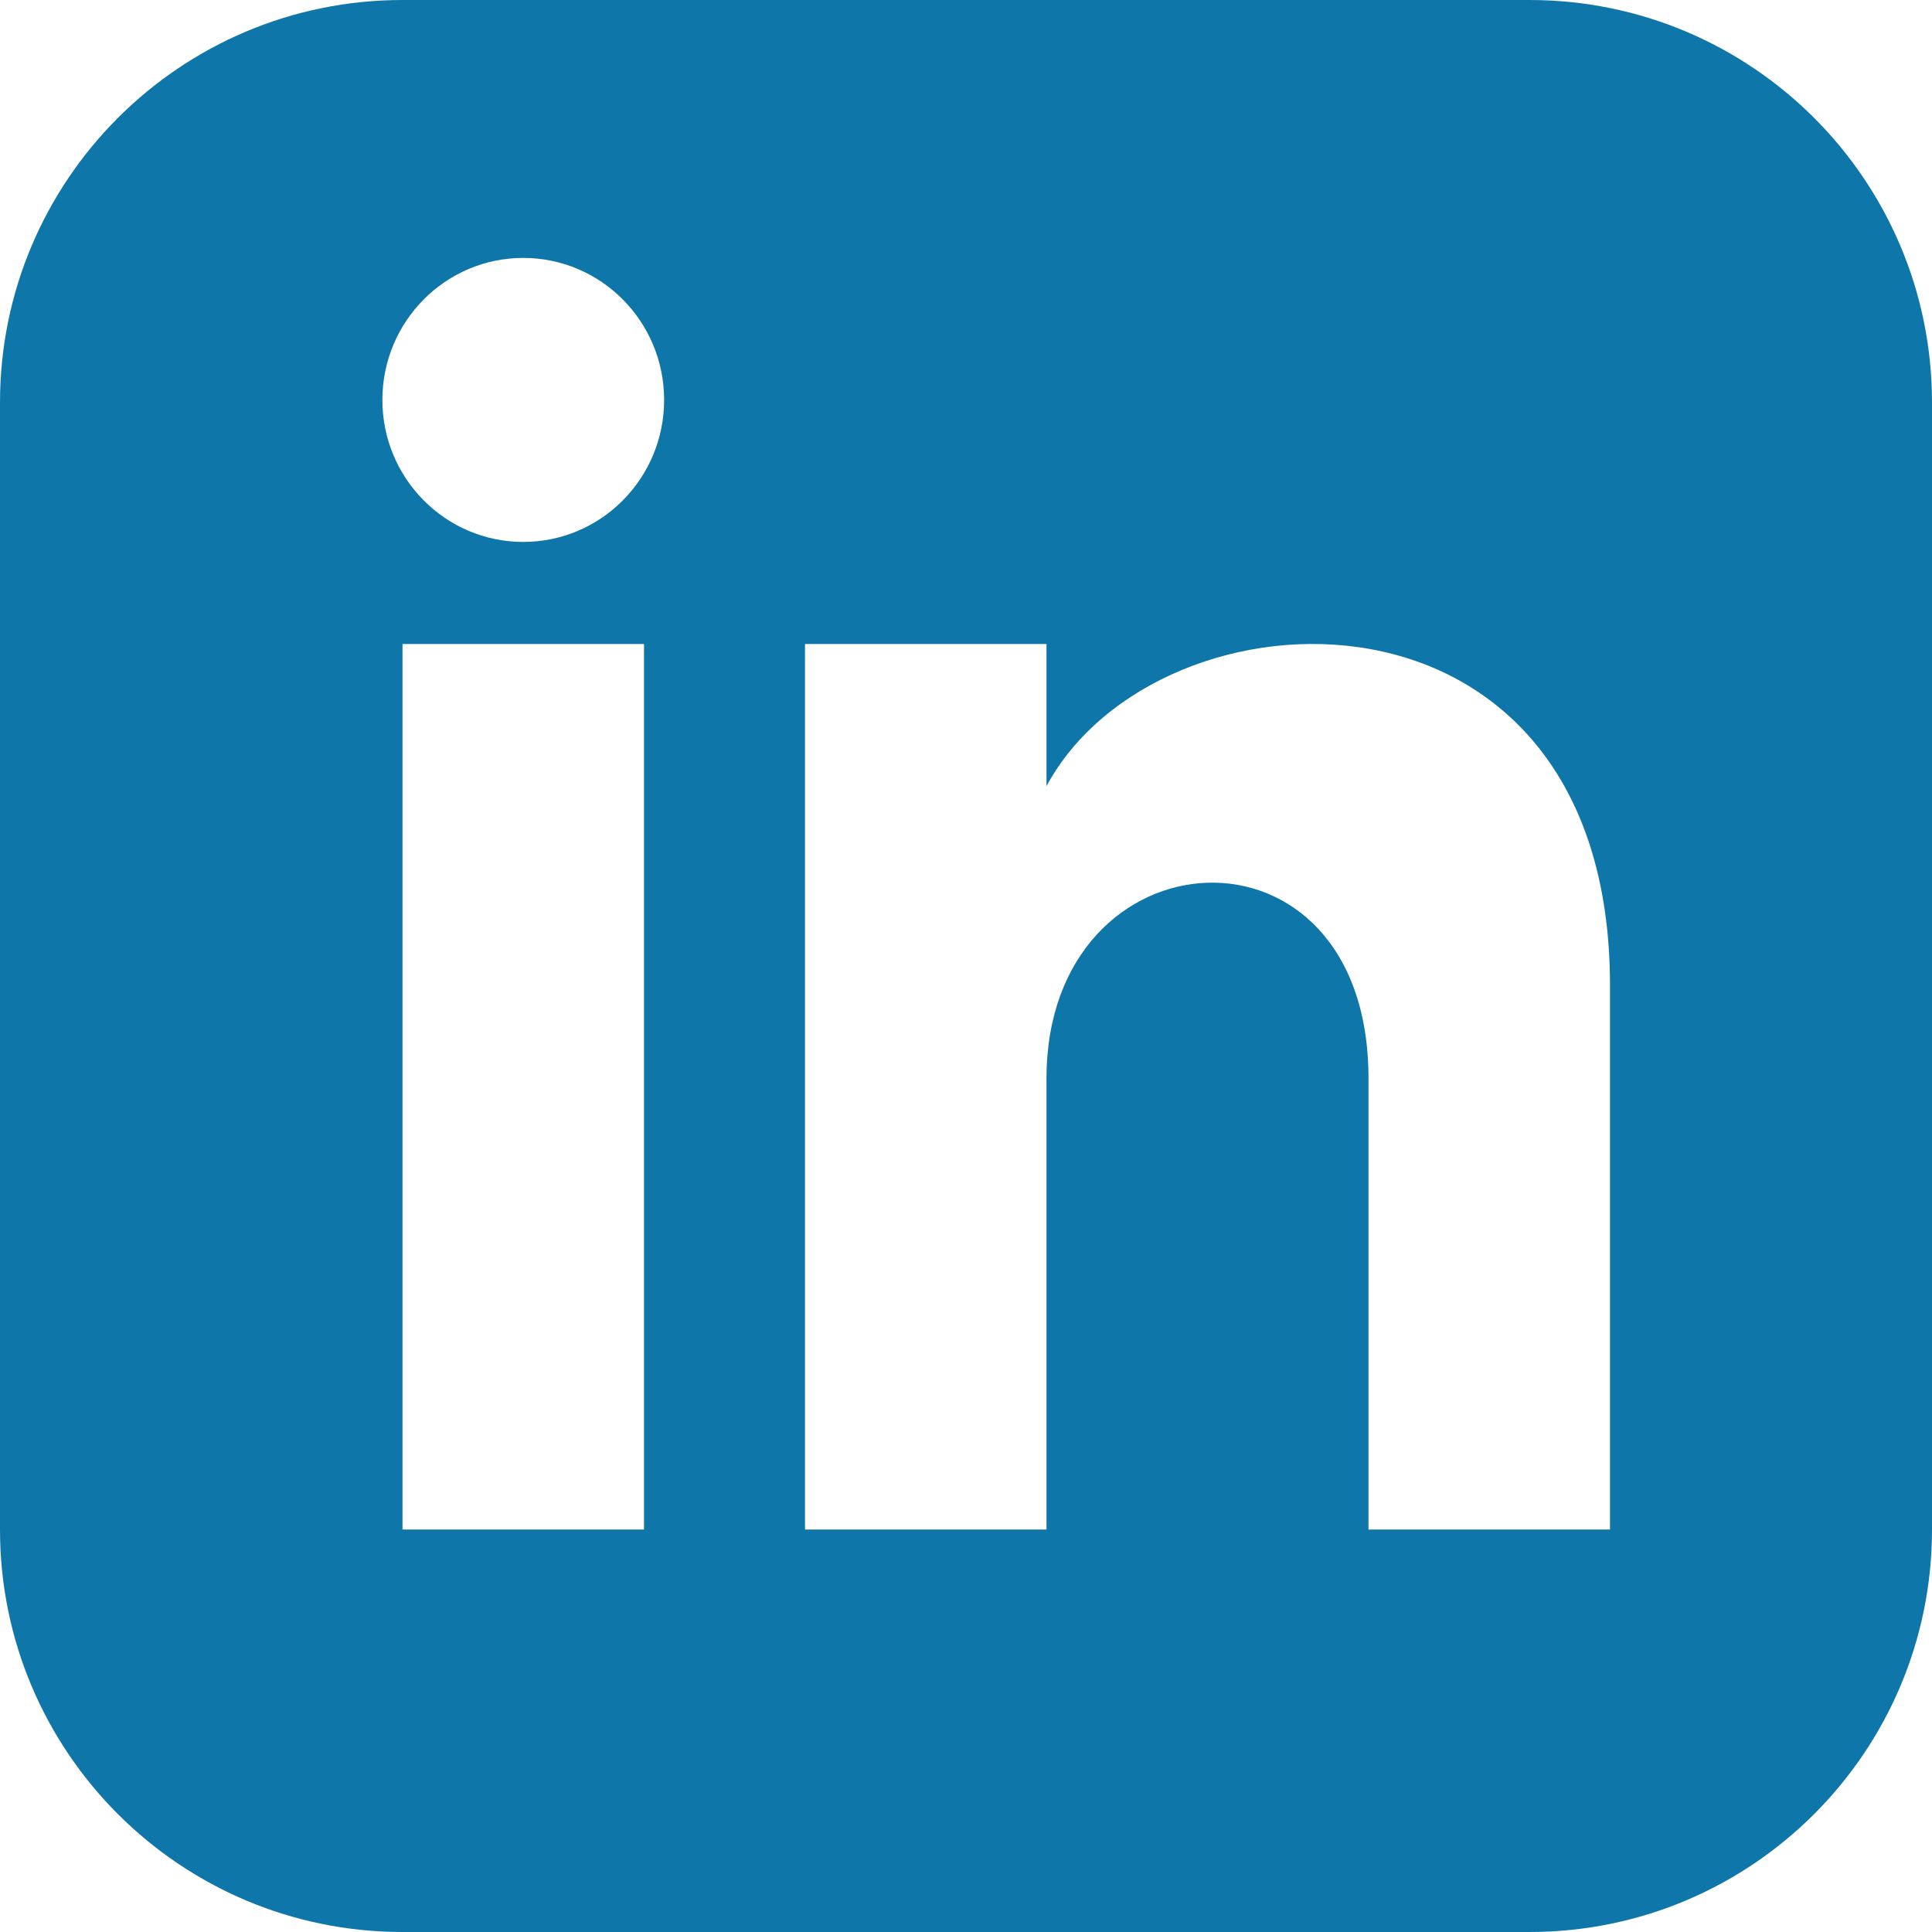
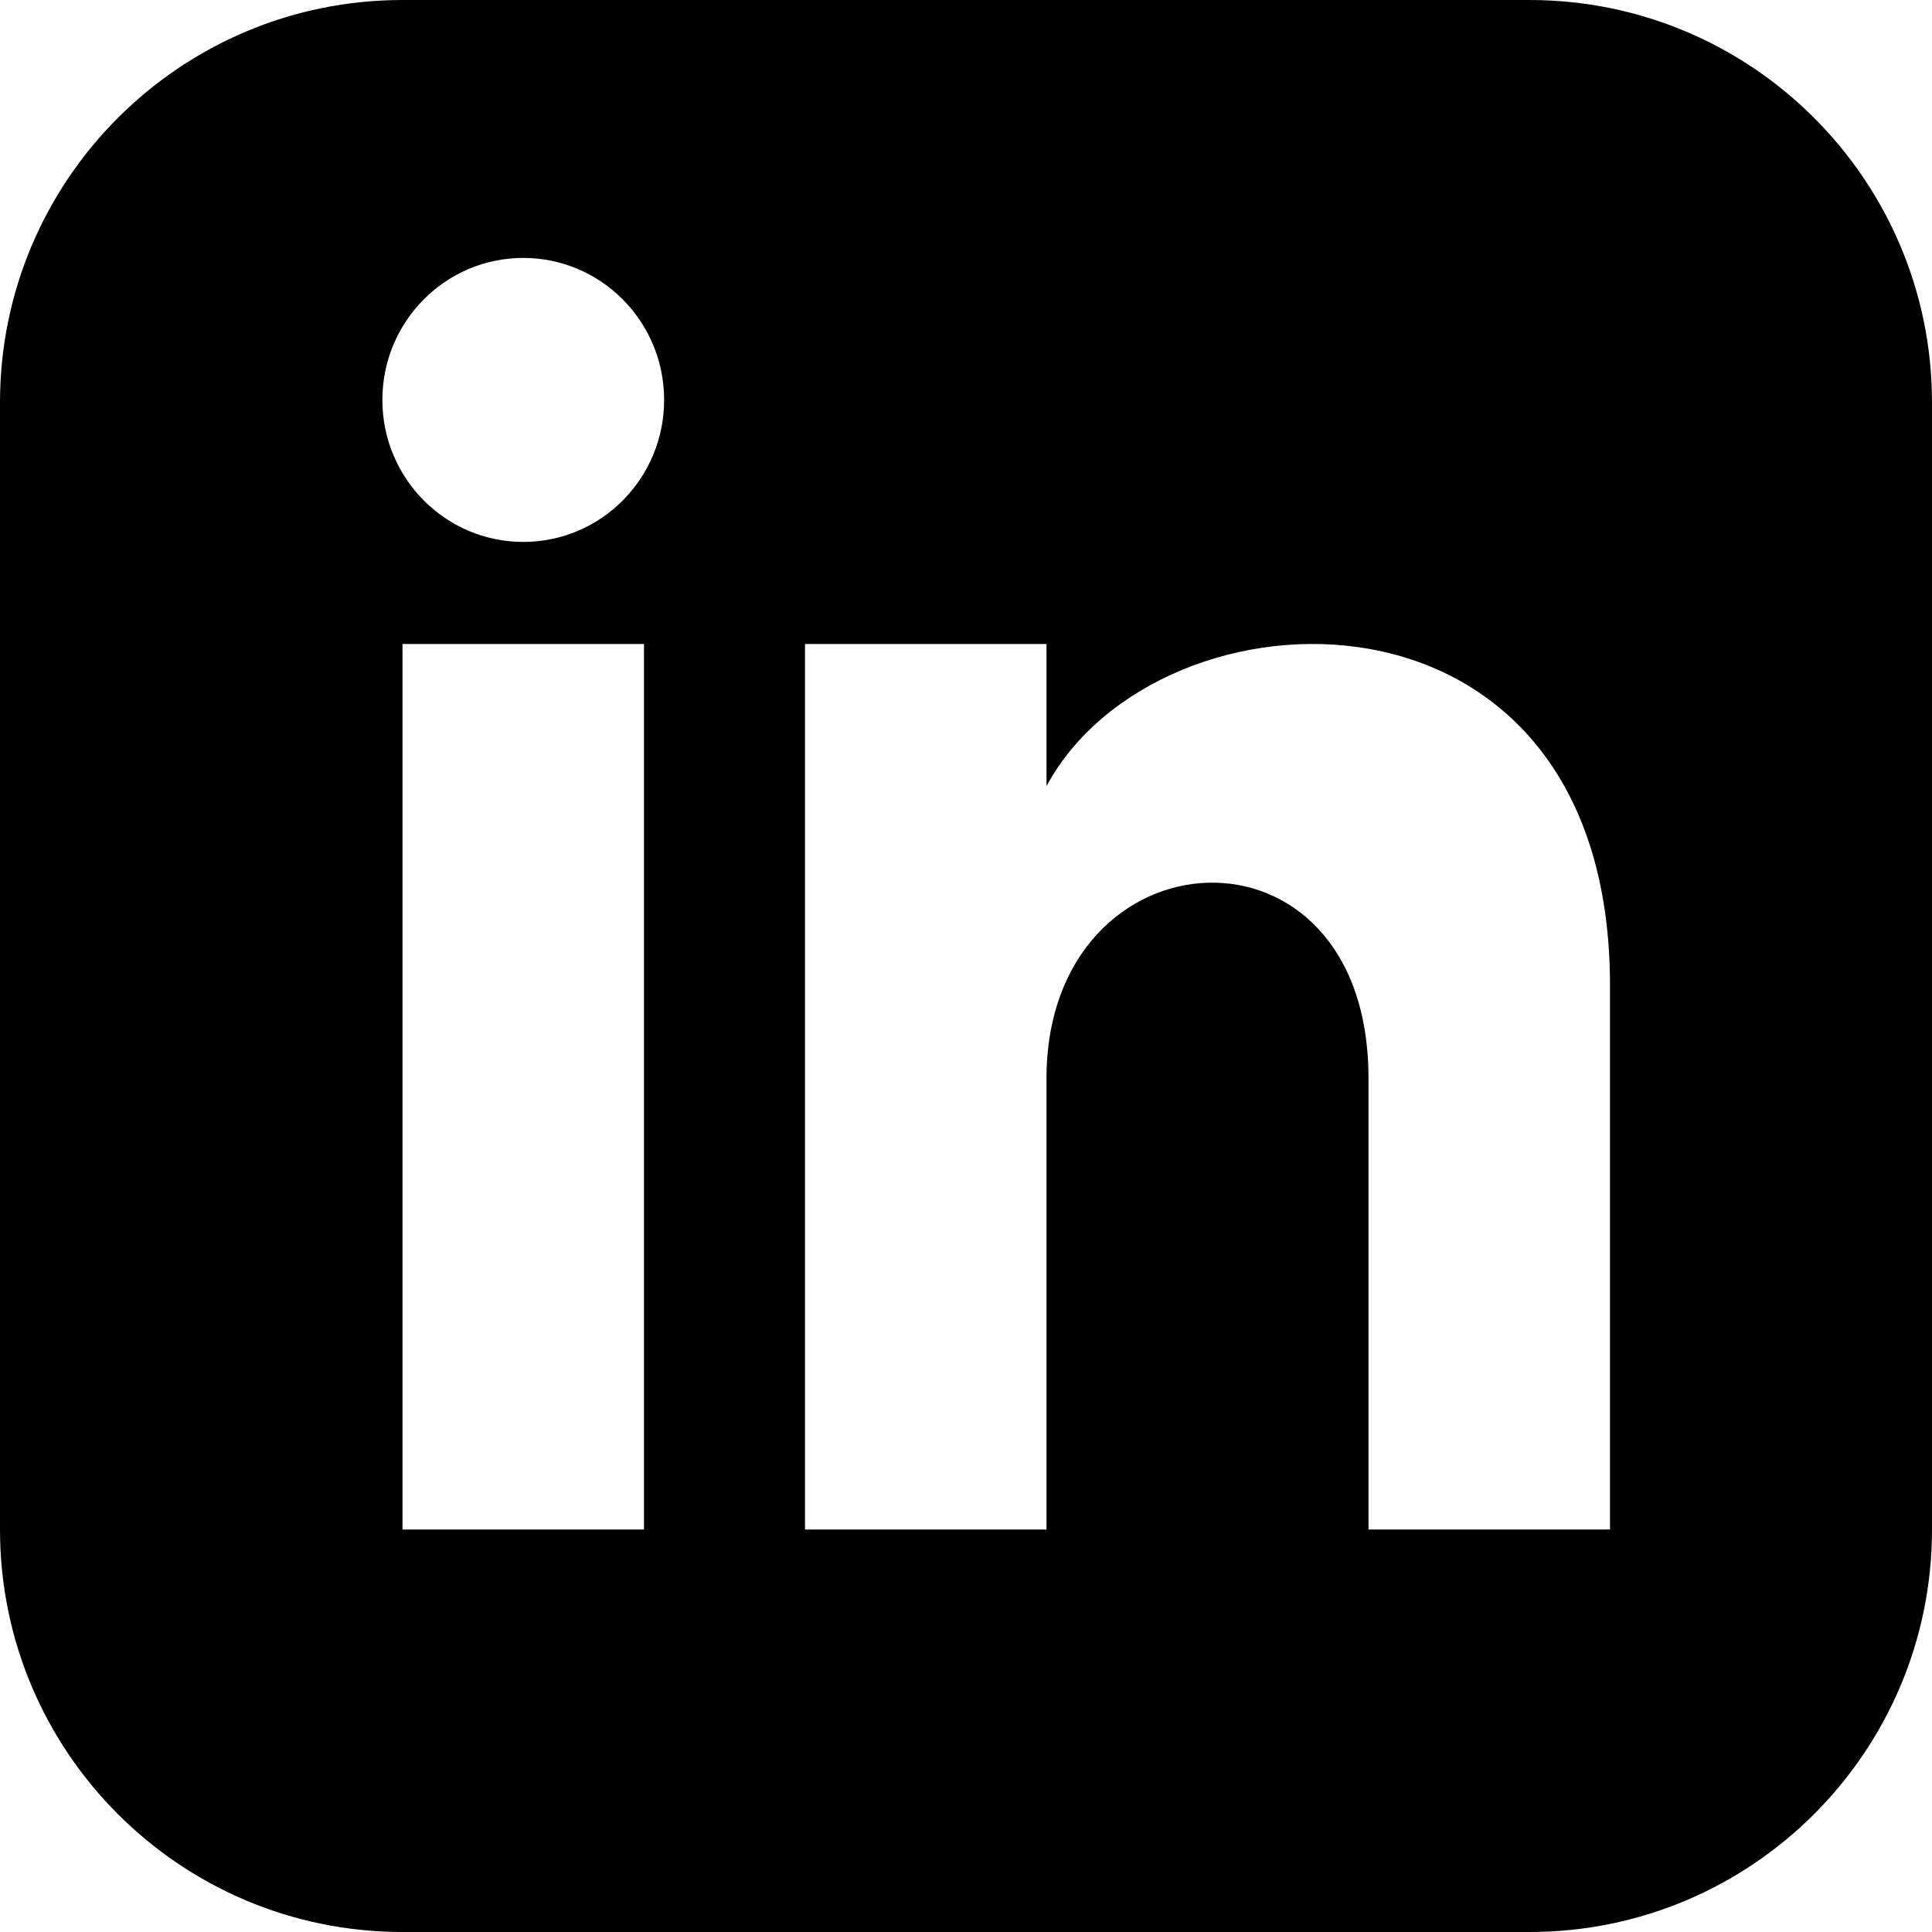
- <svg xmlns="http://www.w3.org/2000/svg" fill="#0e76a8" width="24" height="24" viewBox="0 0 24 24">
-   <path d="M19 0h-14c-2.761 0-5 2.239-5 5v14c0 2.761 2.239 5 5 5h14c2.762 0 5-2.239 5-5v-14c0-2.761-2.238-5-5-5zm-11 19h-3v-11h3v11zm-1.5-12.268c-.966 0-1.75-.79-1.75-1.764s.784-1.764 1.75-1.764 1.75.79 1.75 1.764-.783 1.764-1.75 1.764zm13.5 12.268h-3v-5.604c0-3.368-4-3.113-4 0v5.604h-3v-11h3v1.765c1.396-2.586 7-2.777 7 2.476v6.759z" />
+ <svg xmlns="http://www.w3.org/2000/svg" width="24" height="24">
+   <path d="M19 0H5a5 5 0 0 0-5 5v14a5 5 0 0 0 5 5h14a5 5 0 0 0 5-5V5a5 5 0 0 0-5-5zM8 19H5V8h3v11zM6.5 6.732c-.966 0-1.75-.79-1.75-1.764s.784-1.764 1.75-1.764 1.75.79 1.75 1.764-.783 1.764-1.75 1.764zM20 19h-3v-5.604c0-3.368-4-3.113-4 0V19h-3V8h3v1.765c1.396-2.586 7-2.777 7 2.476V19z" />
</svg>
